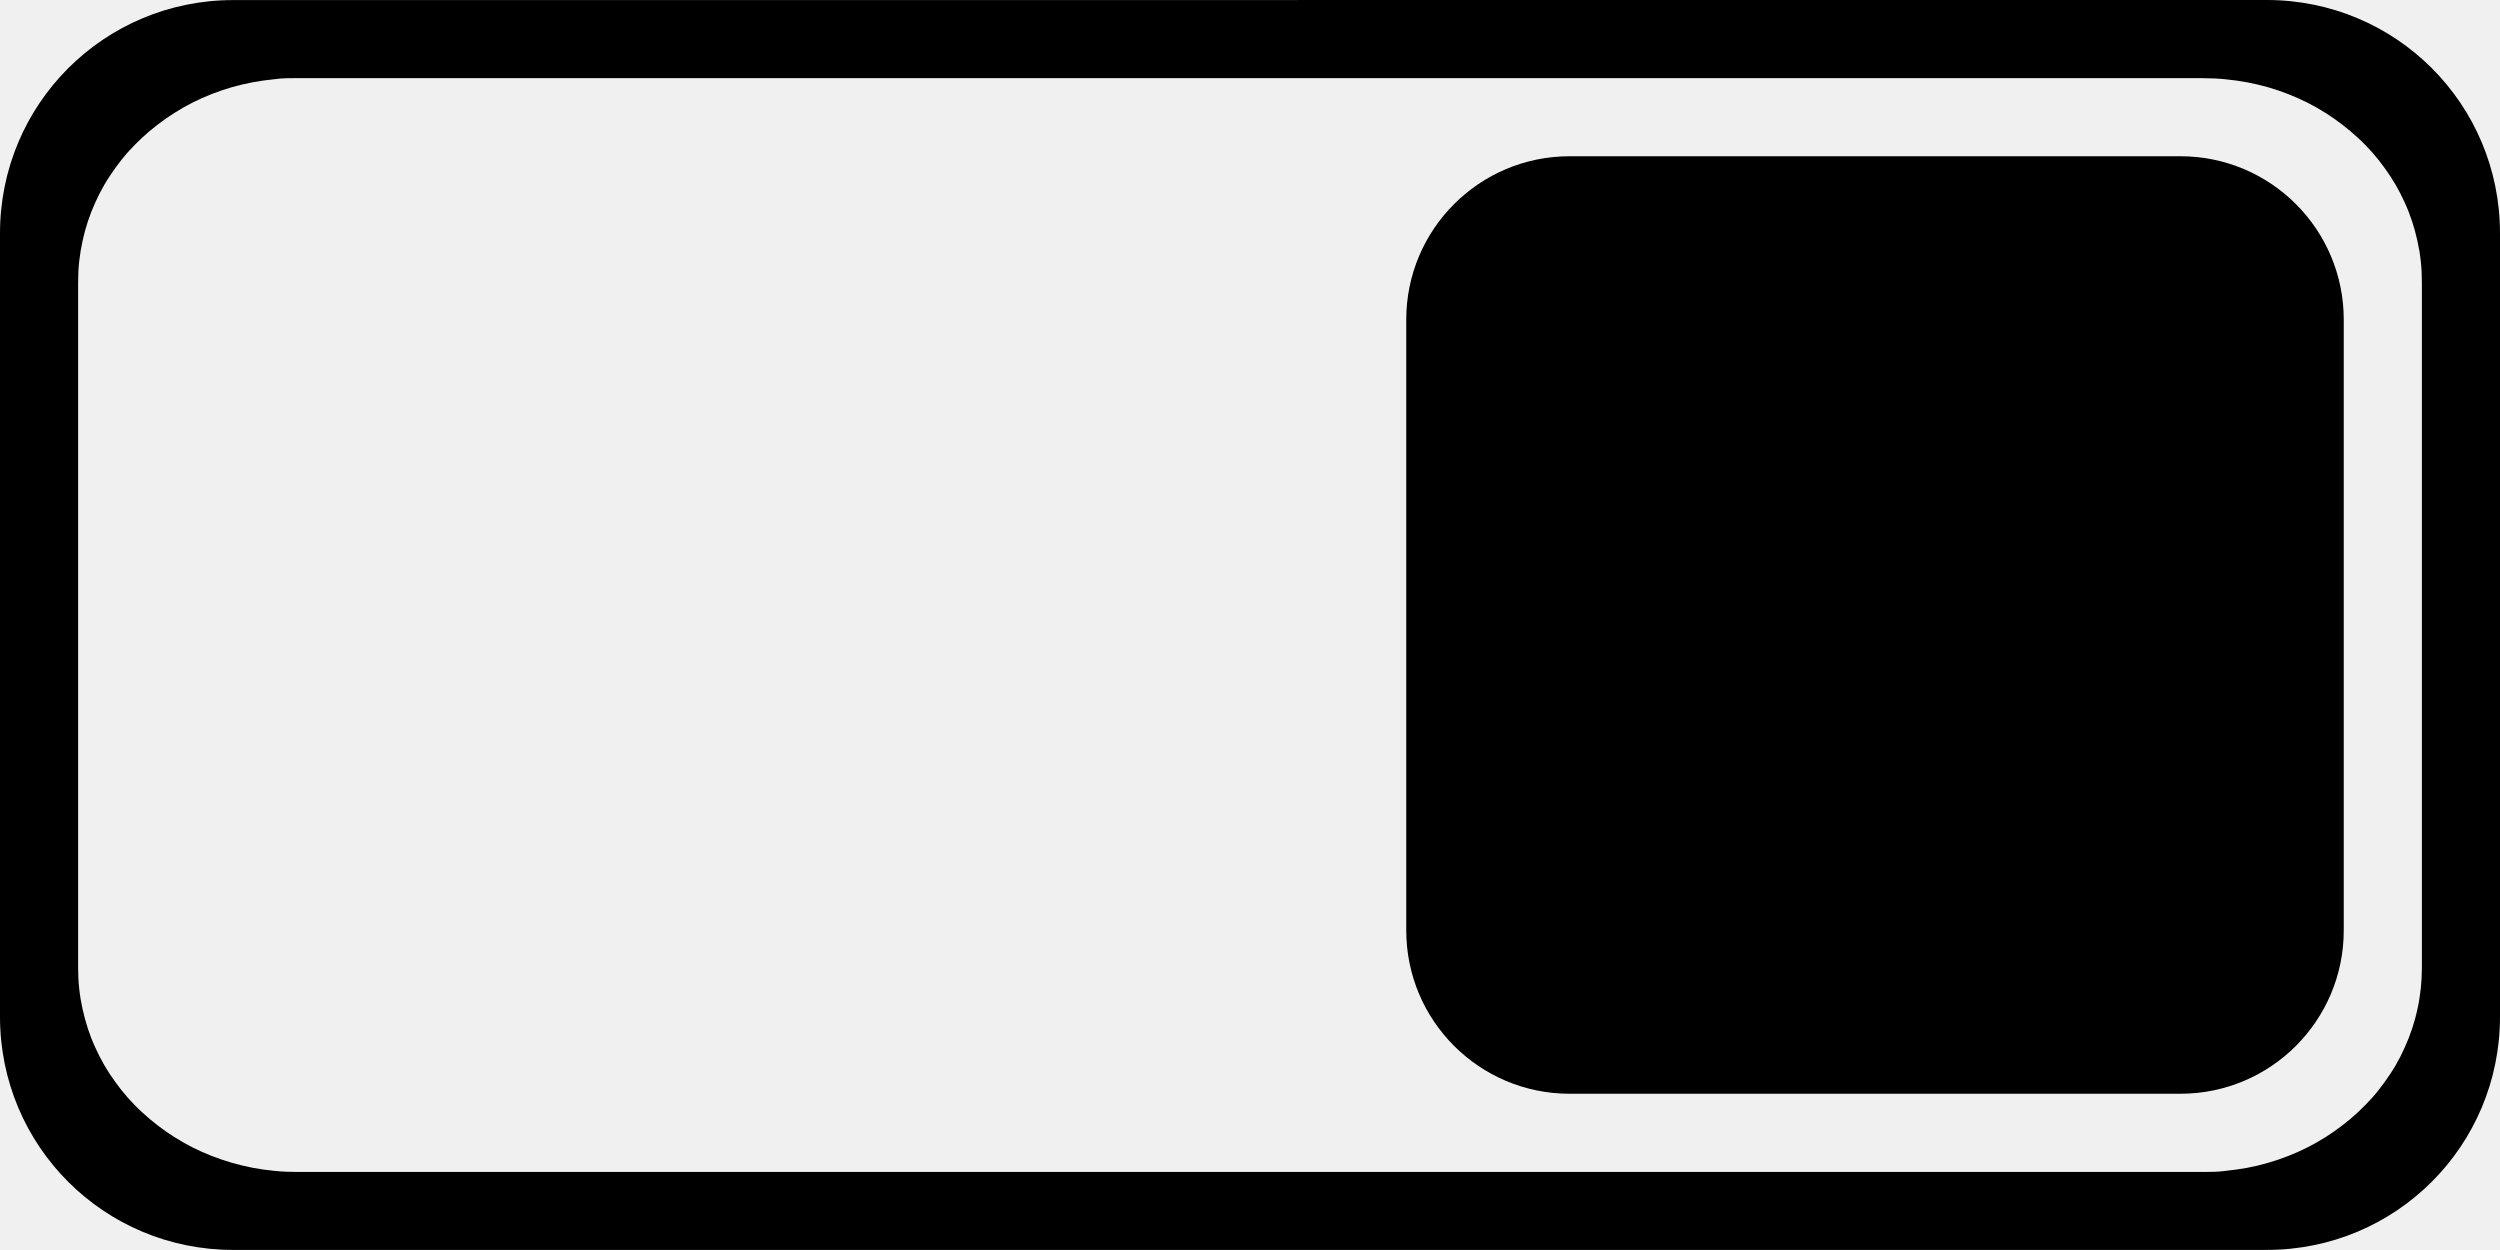
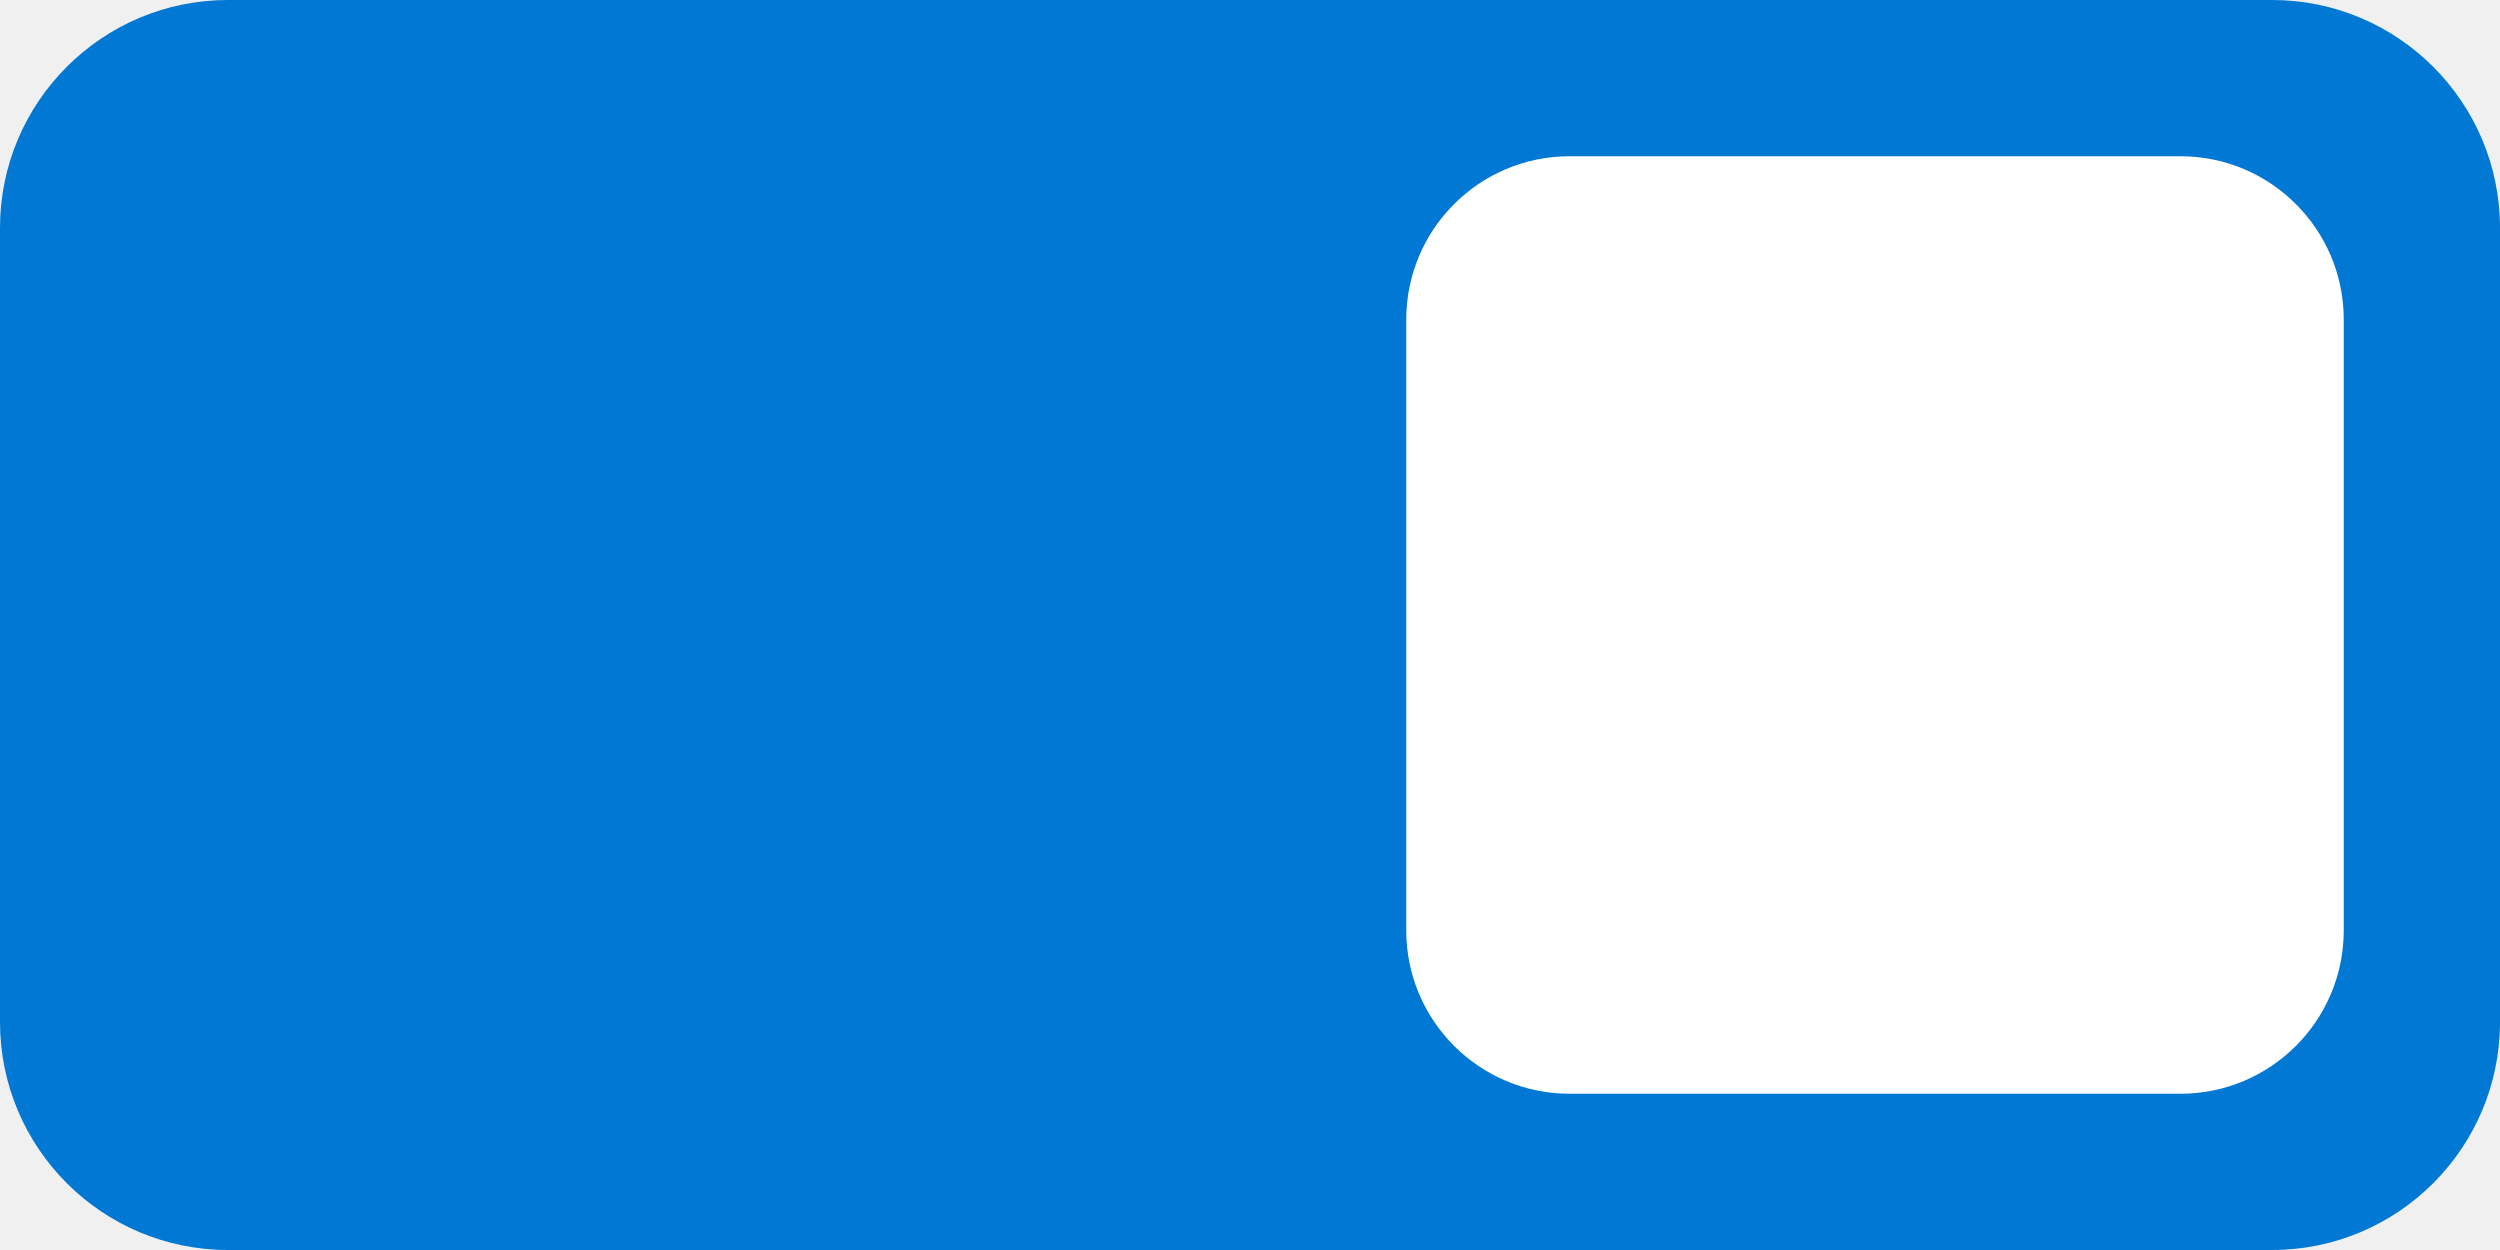
<svg xmlns="http://www.w3.org/2000/svg" width="32" height="16" viewBox="0 0 32 16" id="svg4140" version="1.1">
  <defs id="defs4142" />
  <g id="layer1" transform="translate(0,-1036.362)">
-     <path id="path1630" style="opacity:1;fill:#000000;stroke-width:0.658" d="m 29.014,1036.362 c 1.654,0 2.986,1.332 2.986,2.986 v 10.027 c 0,1.654 -1.332,2.986 -2.986,2.986 H 2.986 C 1.332,1052.362 0,1051.03 0,1049.376 v -10.027 c 0,-1.654 1.332,-2.986 2.986,-2.986 z m -0.812,1 H 3.799 c -0.097,0 -0.193,0 -0.287,0.014 -0.094,0.01 -0.186,0.022 -0.277,0.039 -0.091,0.017 -0.182,0.039 -0.27,0.064 -0.088,0.025 -0.174,0.055 -0.258,0.088 -0.084,0.033 -0.165,0.069 -0.244,0.109 -0.079,0.04 -0.156,0.084 -0.23,0.131 -0.074,0.047 -0.146,0.097 -0.215,0.15 -0.069,0.053 -0.136,0.109 -0.199,0.168 -0.063,0.059 -0.125,0.121 -0.182,0.185 -0.057,0.064 -0.11,0.132 -0.16,0.201 -0.05,0.07 -0.098,0.141 -0.141,0.215 -0.043,0.074 -0.082,0.15 -0.117,0.229 -0.035,0.078 -0.067,0.158 -0.094,0.24 -0.027,0.082 -0.05,0.165 -0.068,0.25 -0.019,0.085 -0.033,0.172 -0.043,0.26 C 1.004,1039.794 1,1039.885 1,1039.976 v 8.773 c 0,0.091 0.004,0.18 0.014,0.268 0.009,0.088 0.024,0.176 0.043,0.262 0.019,0.085 0.041,0.168 0.068,0.25 0.027,0.082 0.058,0.162 0.094,0.24 0.035,0.078 0.074,0.154 0.117,0.229 0.043,0.074 0.09,0.145 0.141,0.215 0.05,0.07 0.103,0.137 0.16,0.201 0.057,0.064 0.118,0.127 0.182,0.185 0.063,0.059 0.13,0.115 0.199,0.168 0.069,0.053 0.14,0.103 0.215,0.15 0.074,0.047 0.151,0.091 0.23,0.131 0.079,0.04 0.16,0.076 0.244,0.109 0.084,0.033 0.17,0.062 0.258,0.088 0.088,0.025 0.178,0.047 0.27,0.065 0.091,0.017 0.183,0.03 0.277,0.039 0.094,0.01 0.19,0.014 0.287,0.014 h 24.402 c 0.097,0 0.193,-0 0.287,-0.014 0.094,-0.01 0.186,-0.022 0.277,-0.039 0.091,-0.017 0.182,-0.039 0.27,-0.065 0.088,-0.025 0.174,-0.055 0.258,-0.088 0.084,-0.033 0.165,-0.069 0.244,-0.109 0.079,-0.04 0.156,-0.084 0.23,-0.131 0.074,-0.047 0.146,-0.097 0.215,-0.15 0.069,-0.053 0.136,-0.109 0.199,-0.168 0.063,-0.059 0.125,-0.121 0.182,-0.185 0.057,-0.064 0.11,-0.132 0.16,-0.201 0.05,-0.07 0.098,-0.141 0.141,-0.215 0.043,-0.074 0.082,-0.15 0.117,-0.229 0.035,-0.078 0.067,-0.158 0.094,-0.24 0.027,-0.082 0.05,-0.165 0.068,-0.25 0.019,-0.085 0.033,-0.174 0.043,-0.262 0.009,-0.088 0.014,-0.177 0.014,-0.268 v -8.773 c 0,-0.091 -0.004,-0.181 -0.014,-0.27 -0.009,-0.088 -0.024,-0.175 -0.043,-0.26 -0.019,-0.085 -0.041,-0.168 -0.068,-0.25 -0.027,-0.082 -0.058,-0.162 -0.094,-0.24 -0.035,-0.078 -0.074,-0.154 -0.117,-0.229 -0.043,-0.074 -0.09,-0.145 -0.141,-0.215 -0.05,-0.07 -0.103,-0.137 -0.16,-0.201 -0.057,-0.064 -0.118,-0.127 -0.182,-0.185 -0.063,-0.059 -0.13,-0.115 -0.199,-0.168 -0.069,-0.053 -0.14,-0.103 -0.215,-0.15 -0.074,-0.047 -0.151,-0.091 -0.23,-0.131 -0.079,-0.04 -0.16,-0.076 -0.244,-0.109 -0.084,-0.033 -0.17,-0.062 -0.258,-0.088 -0.088,-0.025 -0.178,-0.047 -0.27,-0.064 -0.091,-0.017 -0.183,-0.03 -0.277,-0.039 -0.094,-0.01 -0.19,-0.014 -0.287,-0.014 z" />
-     <rect style="opacity:1;fill:#000000;stroke-width:0.349" id="rect946-3" width="12" height="12" x="-30" y="1038.362" rx="2.091" ry="2.091" transform="scale(-1,1)" />
+     <rect style="fill:#0078d4;fill-opacity:1;stroke-width:1.326" id="rect1078" width="32" height="16" x="0" y="1036.362" rx="2.919" ry="2.919" />
+     <rect style="opacity:1;fill:#ffffff;stroke-width:0.349" id="rect946-3" width="12" height="12" x="-30" y="1038.362" rx="2.091" ry="2.091" transform="scale(-1,1)" />
  </g>
</svg>
